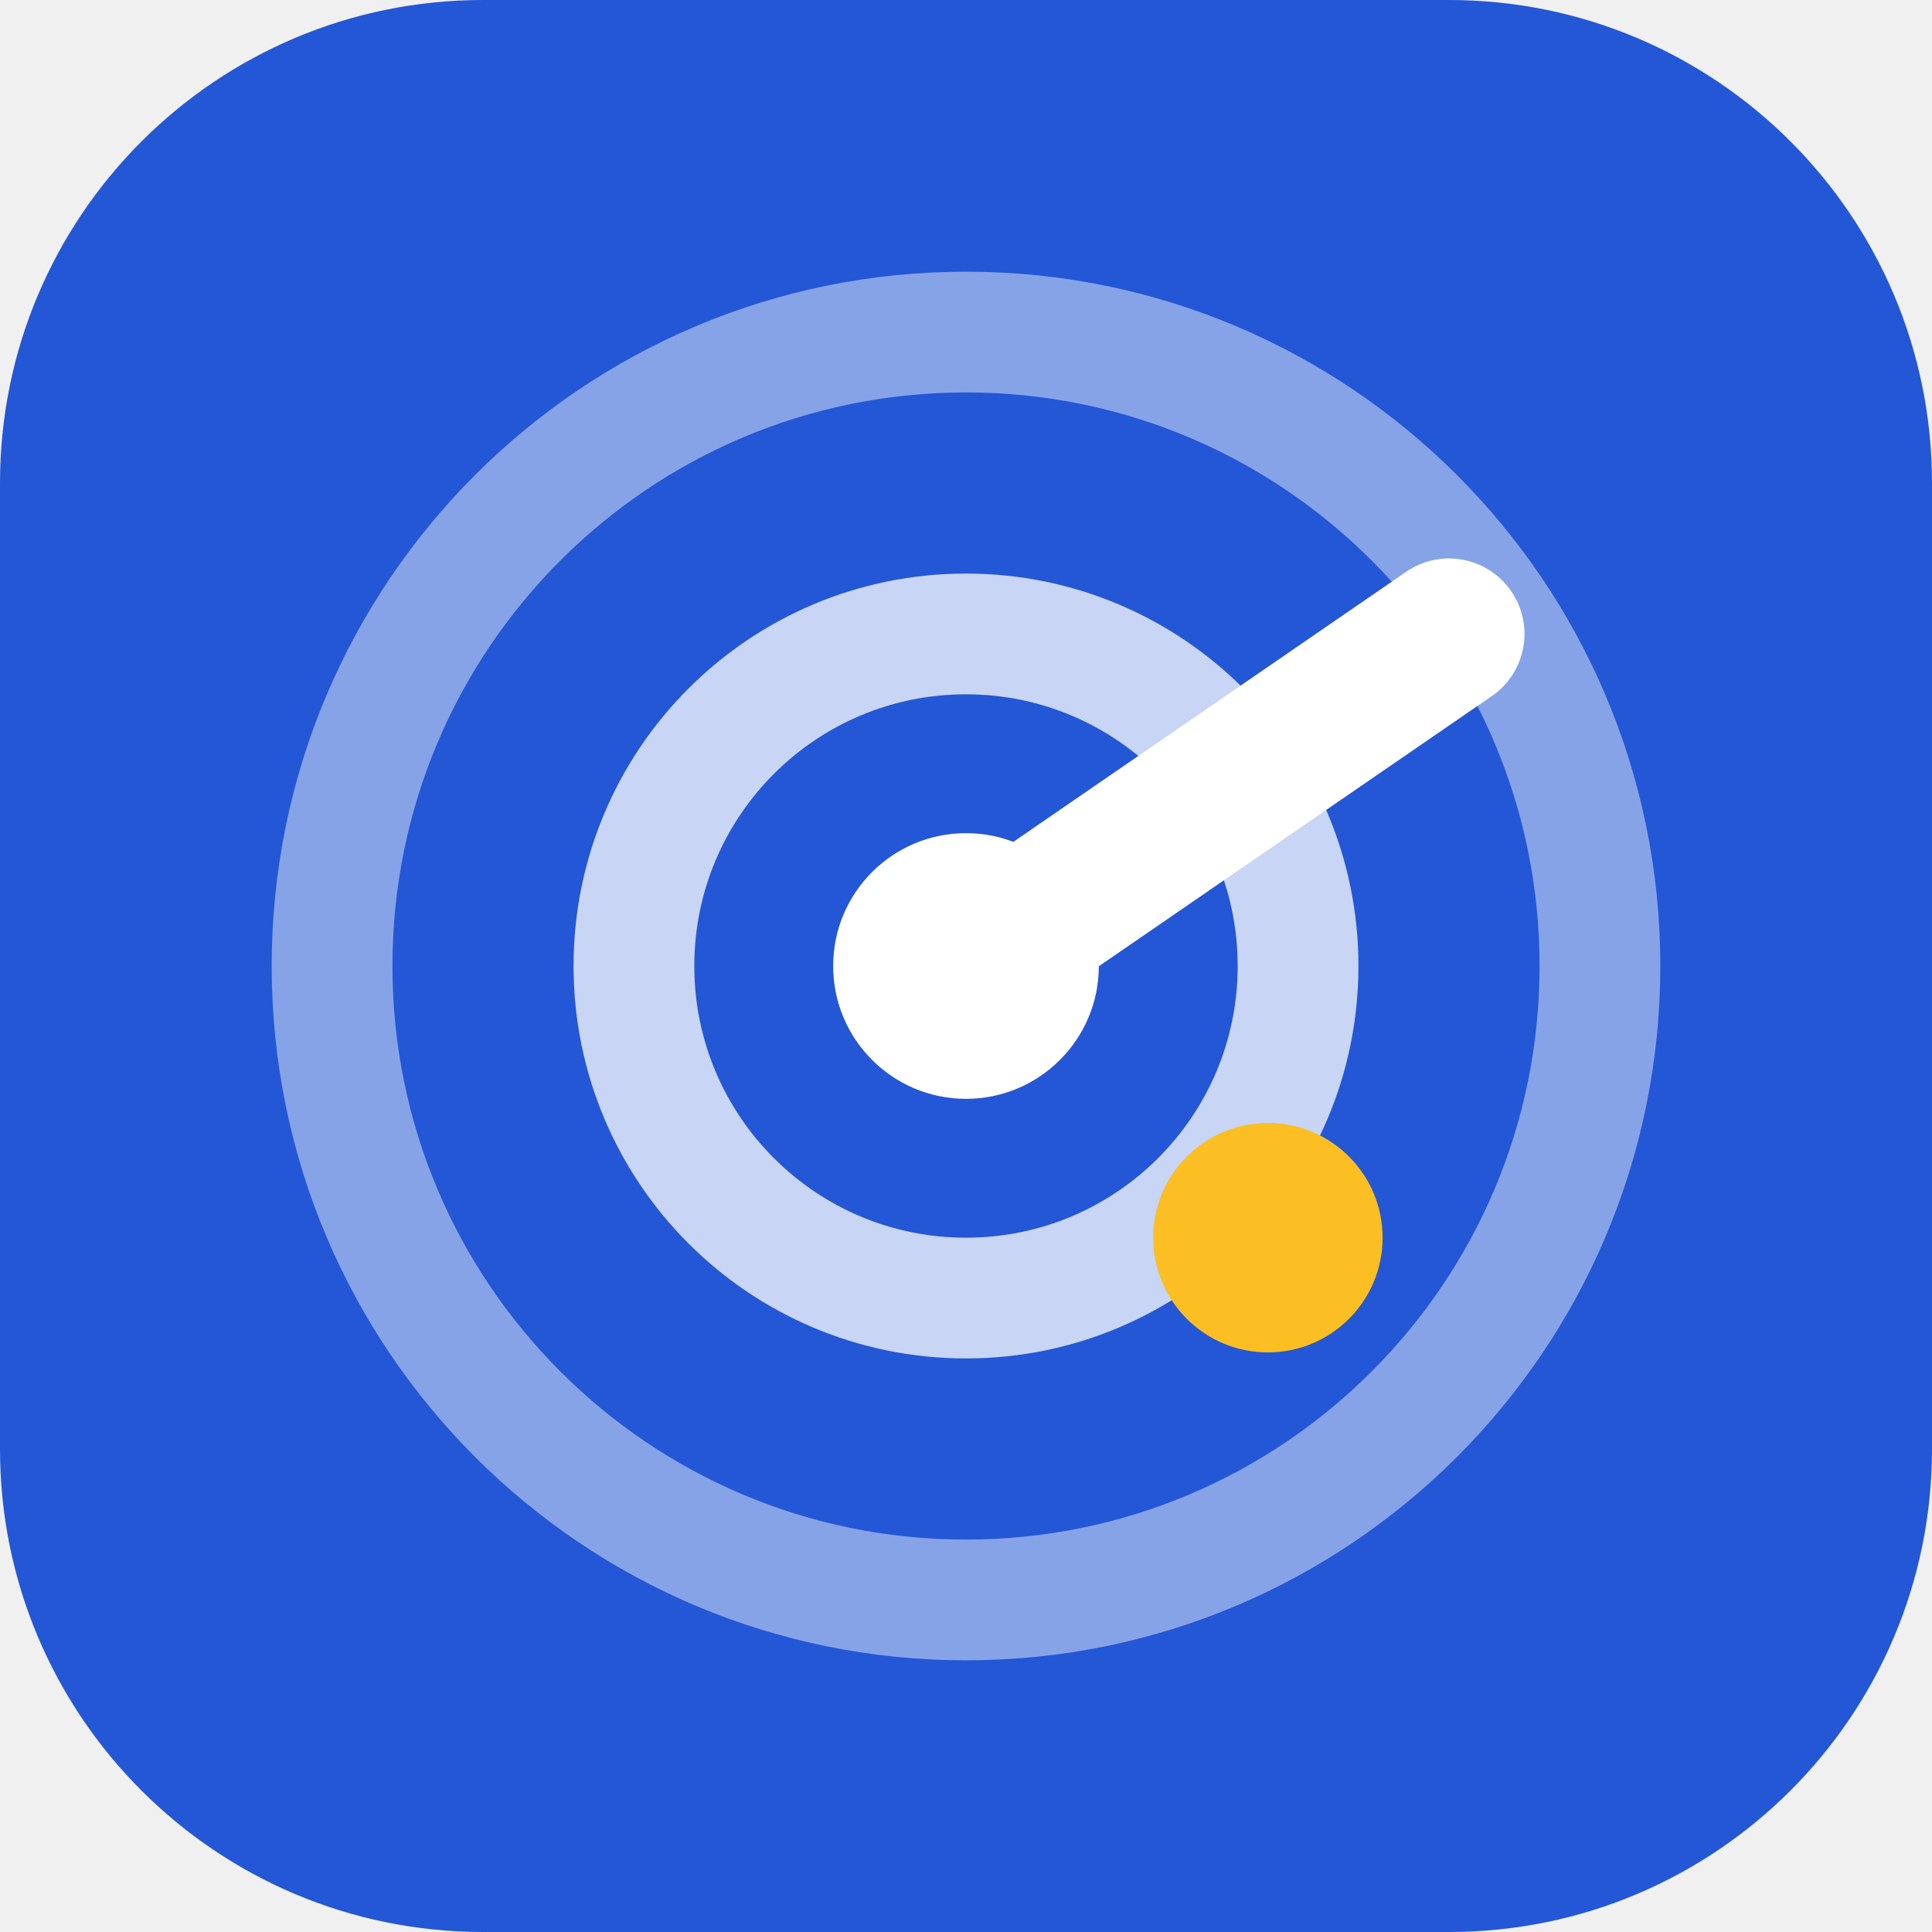
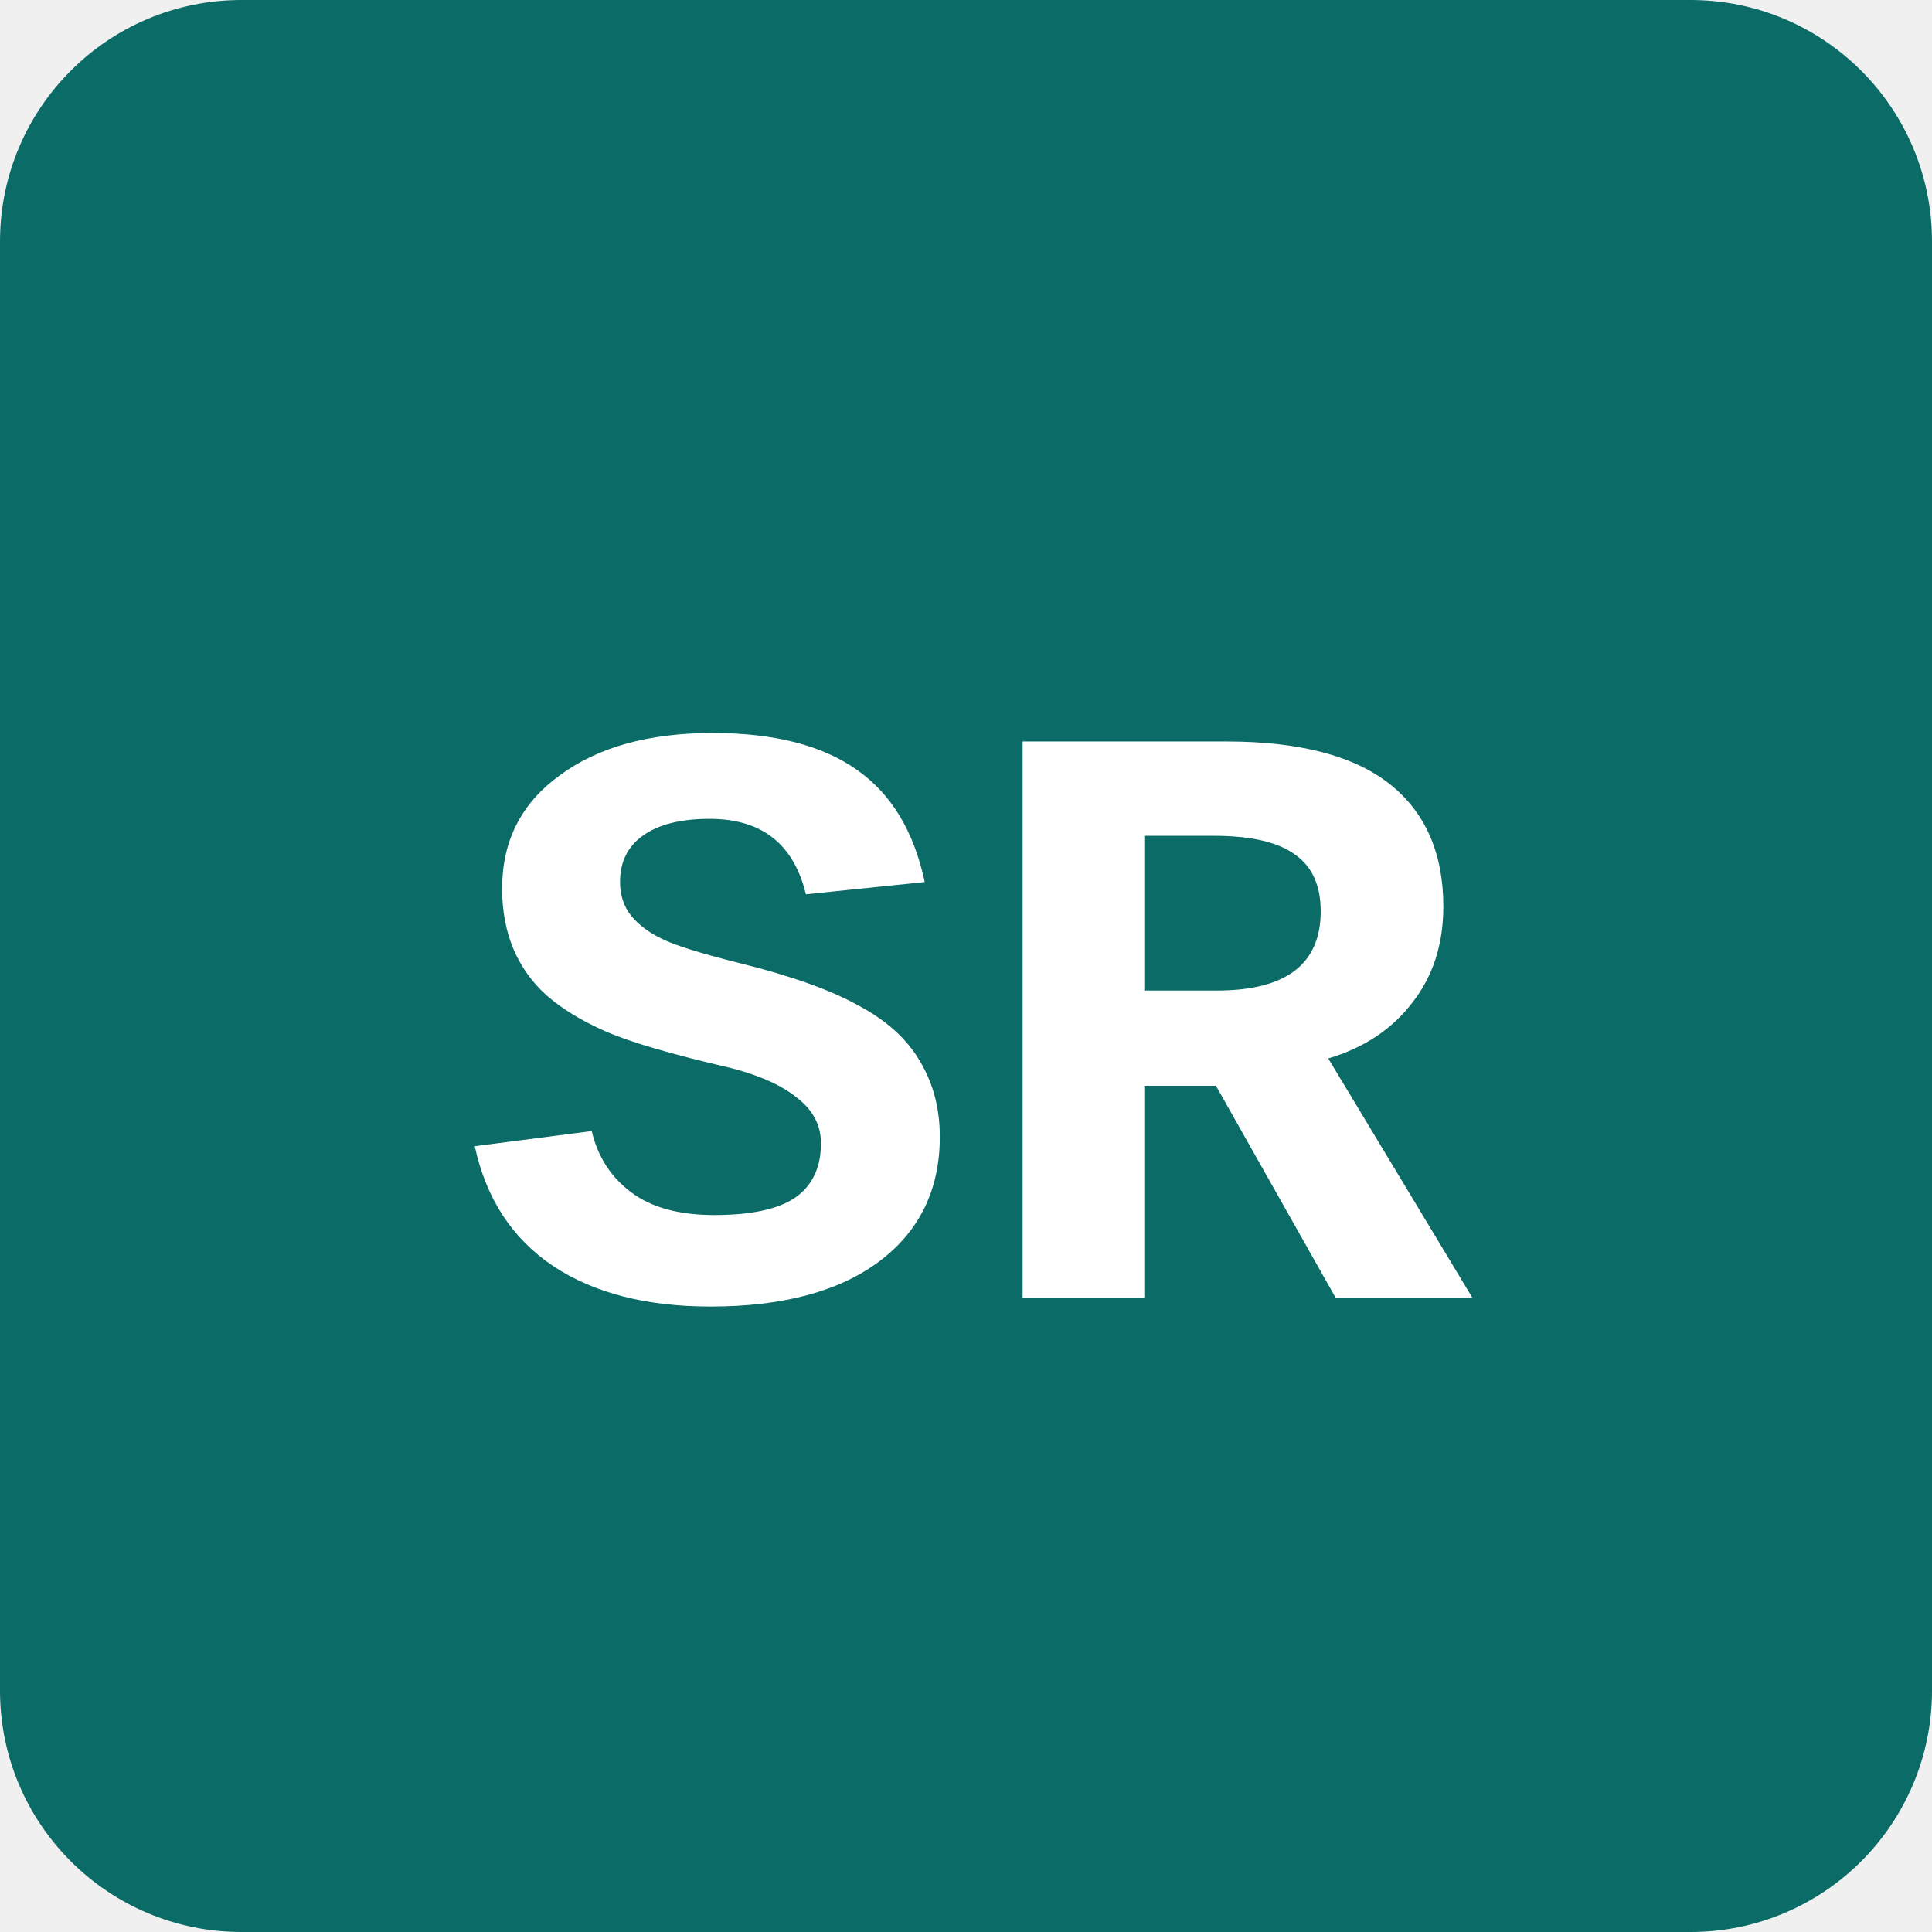
<svg xmlns="http://www.w3.org/2000/svg" viewBox="0 0 32 32">
-   <rect width="32" height="32" rx="8" fill="#2457d6" />
-   <circle cx="16" cy="16" r="10.5" fill="none" stroke="#fff" stroke-width="2" opacity=".45" />
-   <circle cx="16" cy="16" r="5.5" fill="none" stroke="#fff" stroke-width="2" opacity=".75" />
-   <path d="M16 16 L24 10.5" stroke="#fff" stroke-width="2.5" stroke-linecap="round" />
-   <circle cx="16" cy="16" r="2.2" fill="#fff" />
-   <circle cx="21" cy="20.5" r="1.9" fill="#fbbf24" />
+   <rect width="32" height="32" rx="4" fill="#0b6b66" />
+   <text x="16" y="21.5" text-anchor="middle" font-family="Consolas, 'Courier New', monospace" font-weight="700" font-size="14" fill="#fff">SR</text>
</svg>
